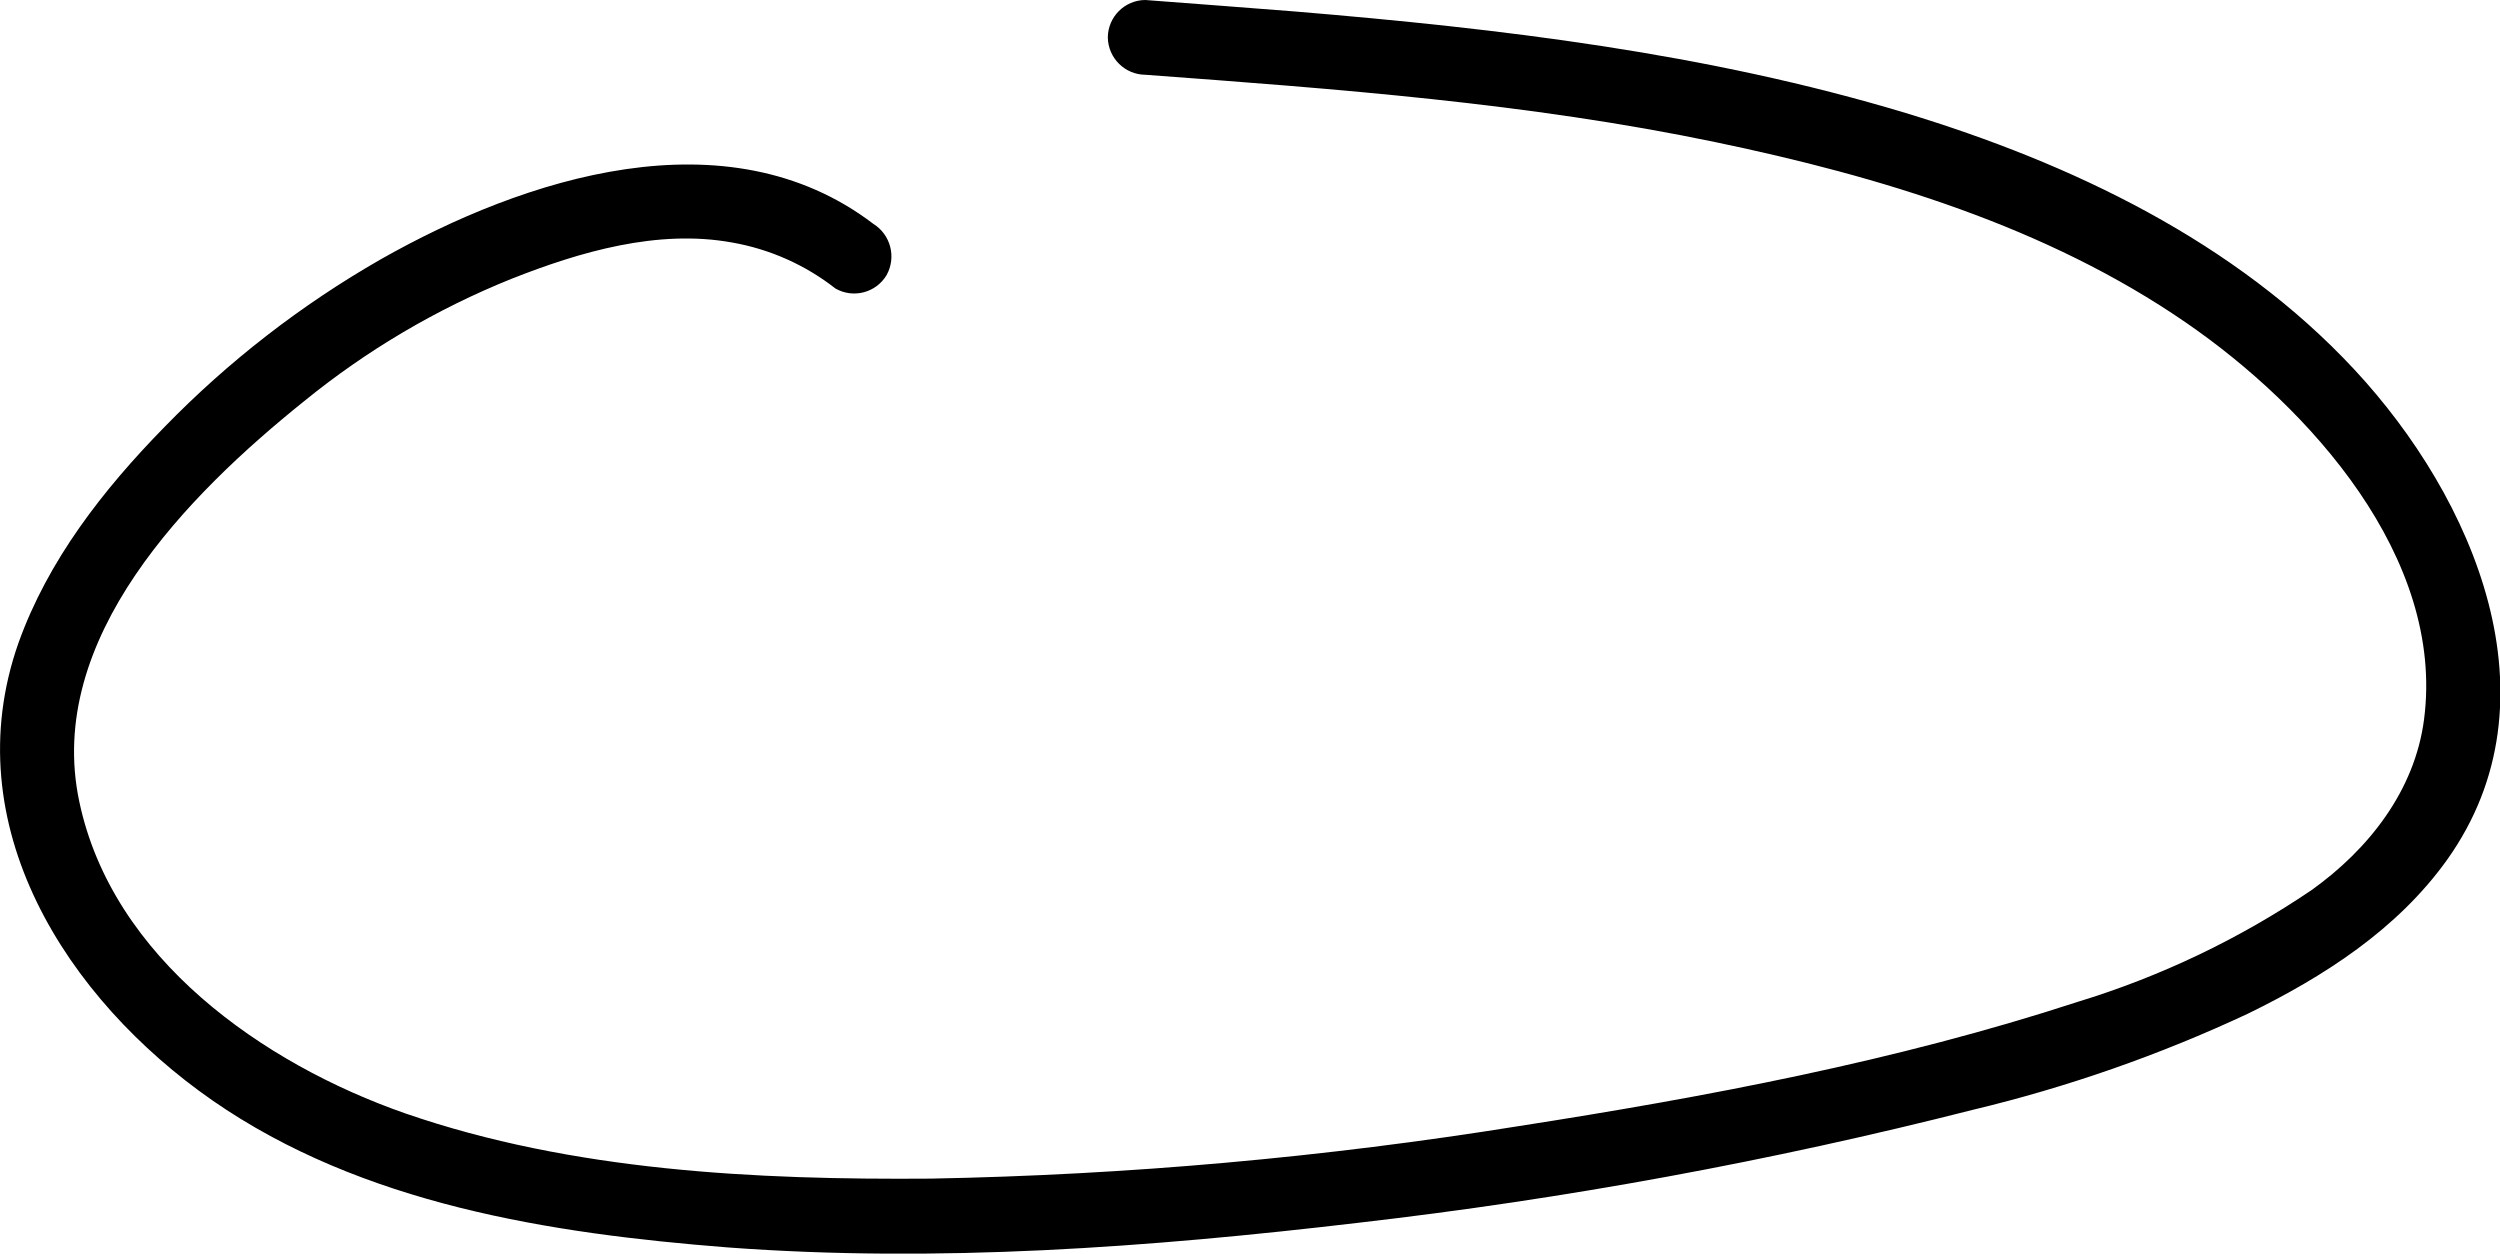
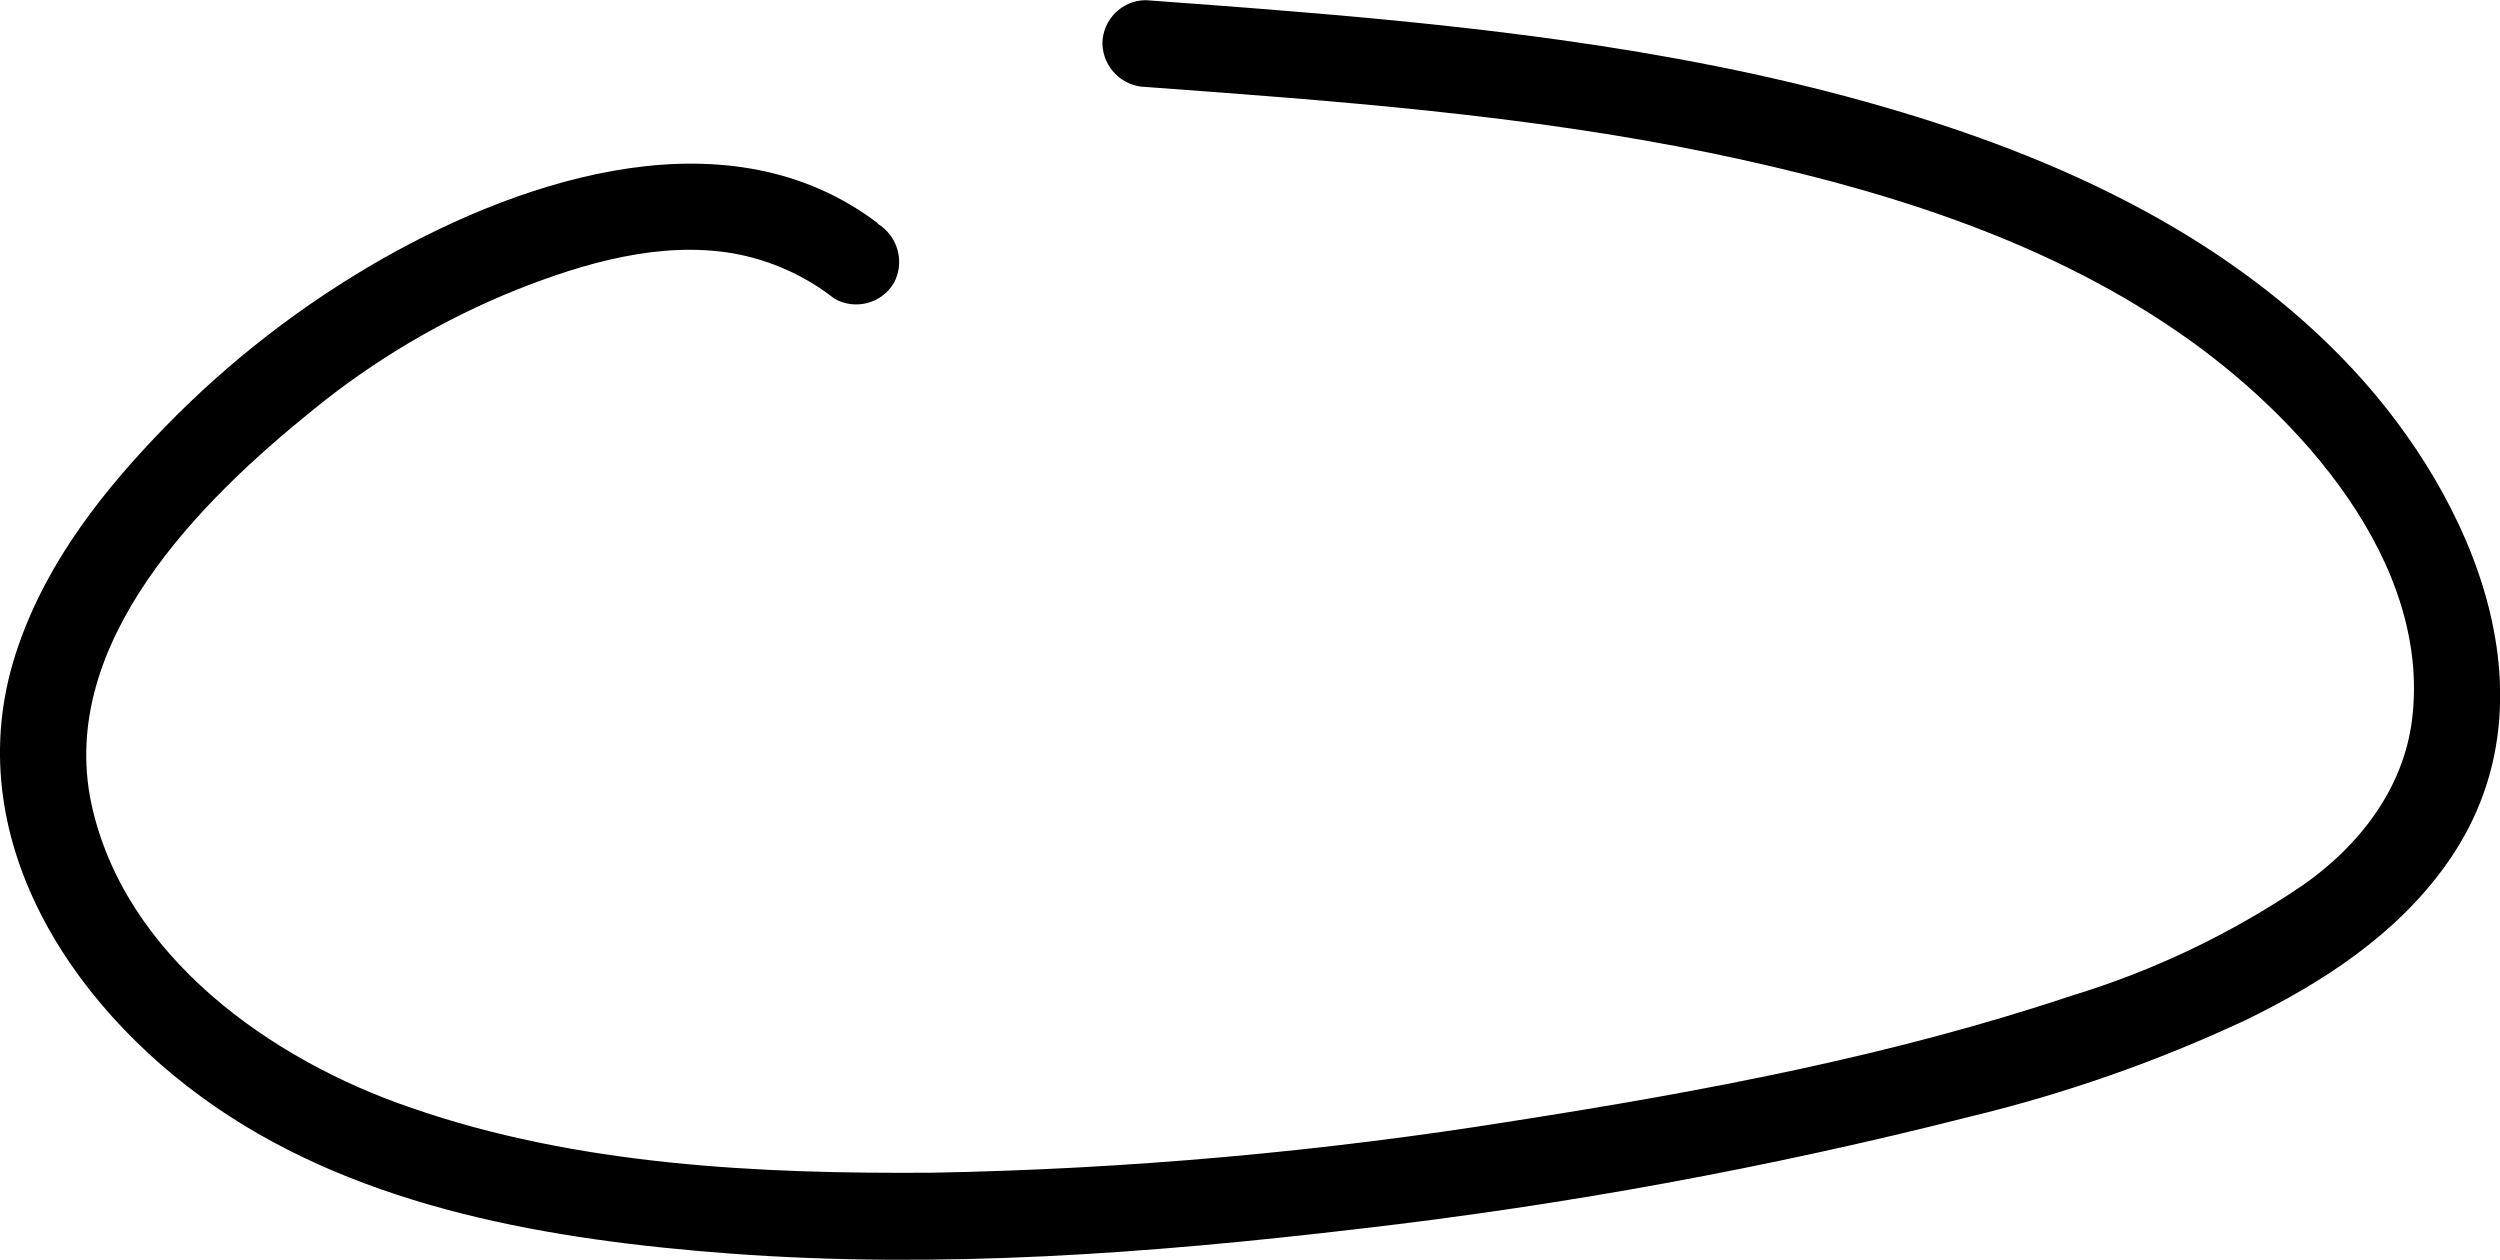
- <svg xmlns="http://www.w3.org/2000/svg" viewBox="0 0 150.43 75.44">
+ <svg xmlns="http://www.w3.org/2000/svg" viewBox="0 0 151.19 76.19">
  <g id="Layer_2" data-name="Layer 2">
    <g id="Layer_1-2" data-name="Layer 1">
-       <path d="M52.55,13.47c-8.82-6.72-21-2.77-29.65,2.14a59.16,59.16,0,0,0-13,10.08c-3.68,3.76-7,8-8.79,13C-2.74,49.64,4,60.11,12.79,66.22c9,6.24,20.29,8,31,8.84,12.64.94,25.36,0,37.92-1.48a280,280,0,0,0,37-6.8A86.63,86.63,0,0,0,135.25,61c4.57-2.23,9-5.07,12-9.27,6.87-9.64,1.6-21.77-5.58-29.49s-17-12.4-27-15.44C102.7,3.19,90.27,1.72,77.91.69c-3-.24-6-.46-9-.69a2.27,2.27,0,0,0-2.25,2.25A2.28,2.28,0,0,0,68.93,4.5c11.48.85,23,1.7,34.28,4.05,9.89,2.06,19.93,5.08,28.32,10.86,7.42,5.1,15.6,14.13,14.33,23.88-.56,4.29-3.33,7.81-6.77,10.27A52.39,52.39,0,0,1,125,60.29C114.1,63.85,102.68,66,91.39,67.76A252.35,252.35,0,0,1,56,70.92C45.5,71,34.44,70.47,24.4,67c-8.6-3-17.65-9.35-19.63-18.77C2.69,38.41,11.34,29.73,18.3,24.14a48.39,48.39,0,0,1,12.47-7.36c4.12-1.63,8.8-3,13.27-2.19a14,14,0,0,1,6.23,2.77,2.27,2.27,0,0,0,3.08-.81,2.31,2.31,0,0,0-.8-3.08Z" />
+       <path d="M53.11,13.52c-8.92-6.8-21.24-2.83-30,2.14A59.28,59.28,0,0,0,10,25.8C6.29,29.61,2.91,33.88,1.13,39-2.78,50.08,4,60.72,13,66.92S33.4,75,44.14,75.81c12.64.94,25.36,0,37.92-1.48a280.13,280.13,0,0,0,37.12-6.81,88,88,0,0,0,16.63-5.83c4.64-2.26,9.09-5.15,12.12-9.4,7-9.78,1.65-22.12-5.63-29.95S125.19,9.86,115.09,6.81C103.15,3.2,90.69,1.72,78.29.7c-3-.25-6-.47-9-.69a2.64,2.64,0,0,0-2.62,2.62A2.68,2.68,0,0,0,69.3,5.26c11.45.84,22.94,1.68,34.19,4,9.86,2.05,19.86,5.05,28.23,10.82,7.29,5,15.34,13.88,14.15,23.45-.52,4.2-3.24,7.66-6.6,10a51.68,51.68,0,0,1-14,6.69C114.38,63.86,103,66,91.67,67.77a250.8,250.8,0,0,1-35.25,3.15C45.91,71,34.89,70.48,24.88,67,16.4,64.12,7.47,57.81,5.51,48.53c-2-9.69,6.61-18.26,13.43-23.75a47.58,47.58,0,0,1,12.31-7.26c4.06-1.61,8.66-2.95,13.07-2.2a13.84,13.84,0,0,1,6.14,2.74,2.65,2.65,0,0,0,3.6-.95,2.7,2.7,0,0,0-1-3.59Z" />
    </g>
  </g>
</svg>
